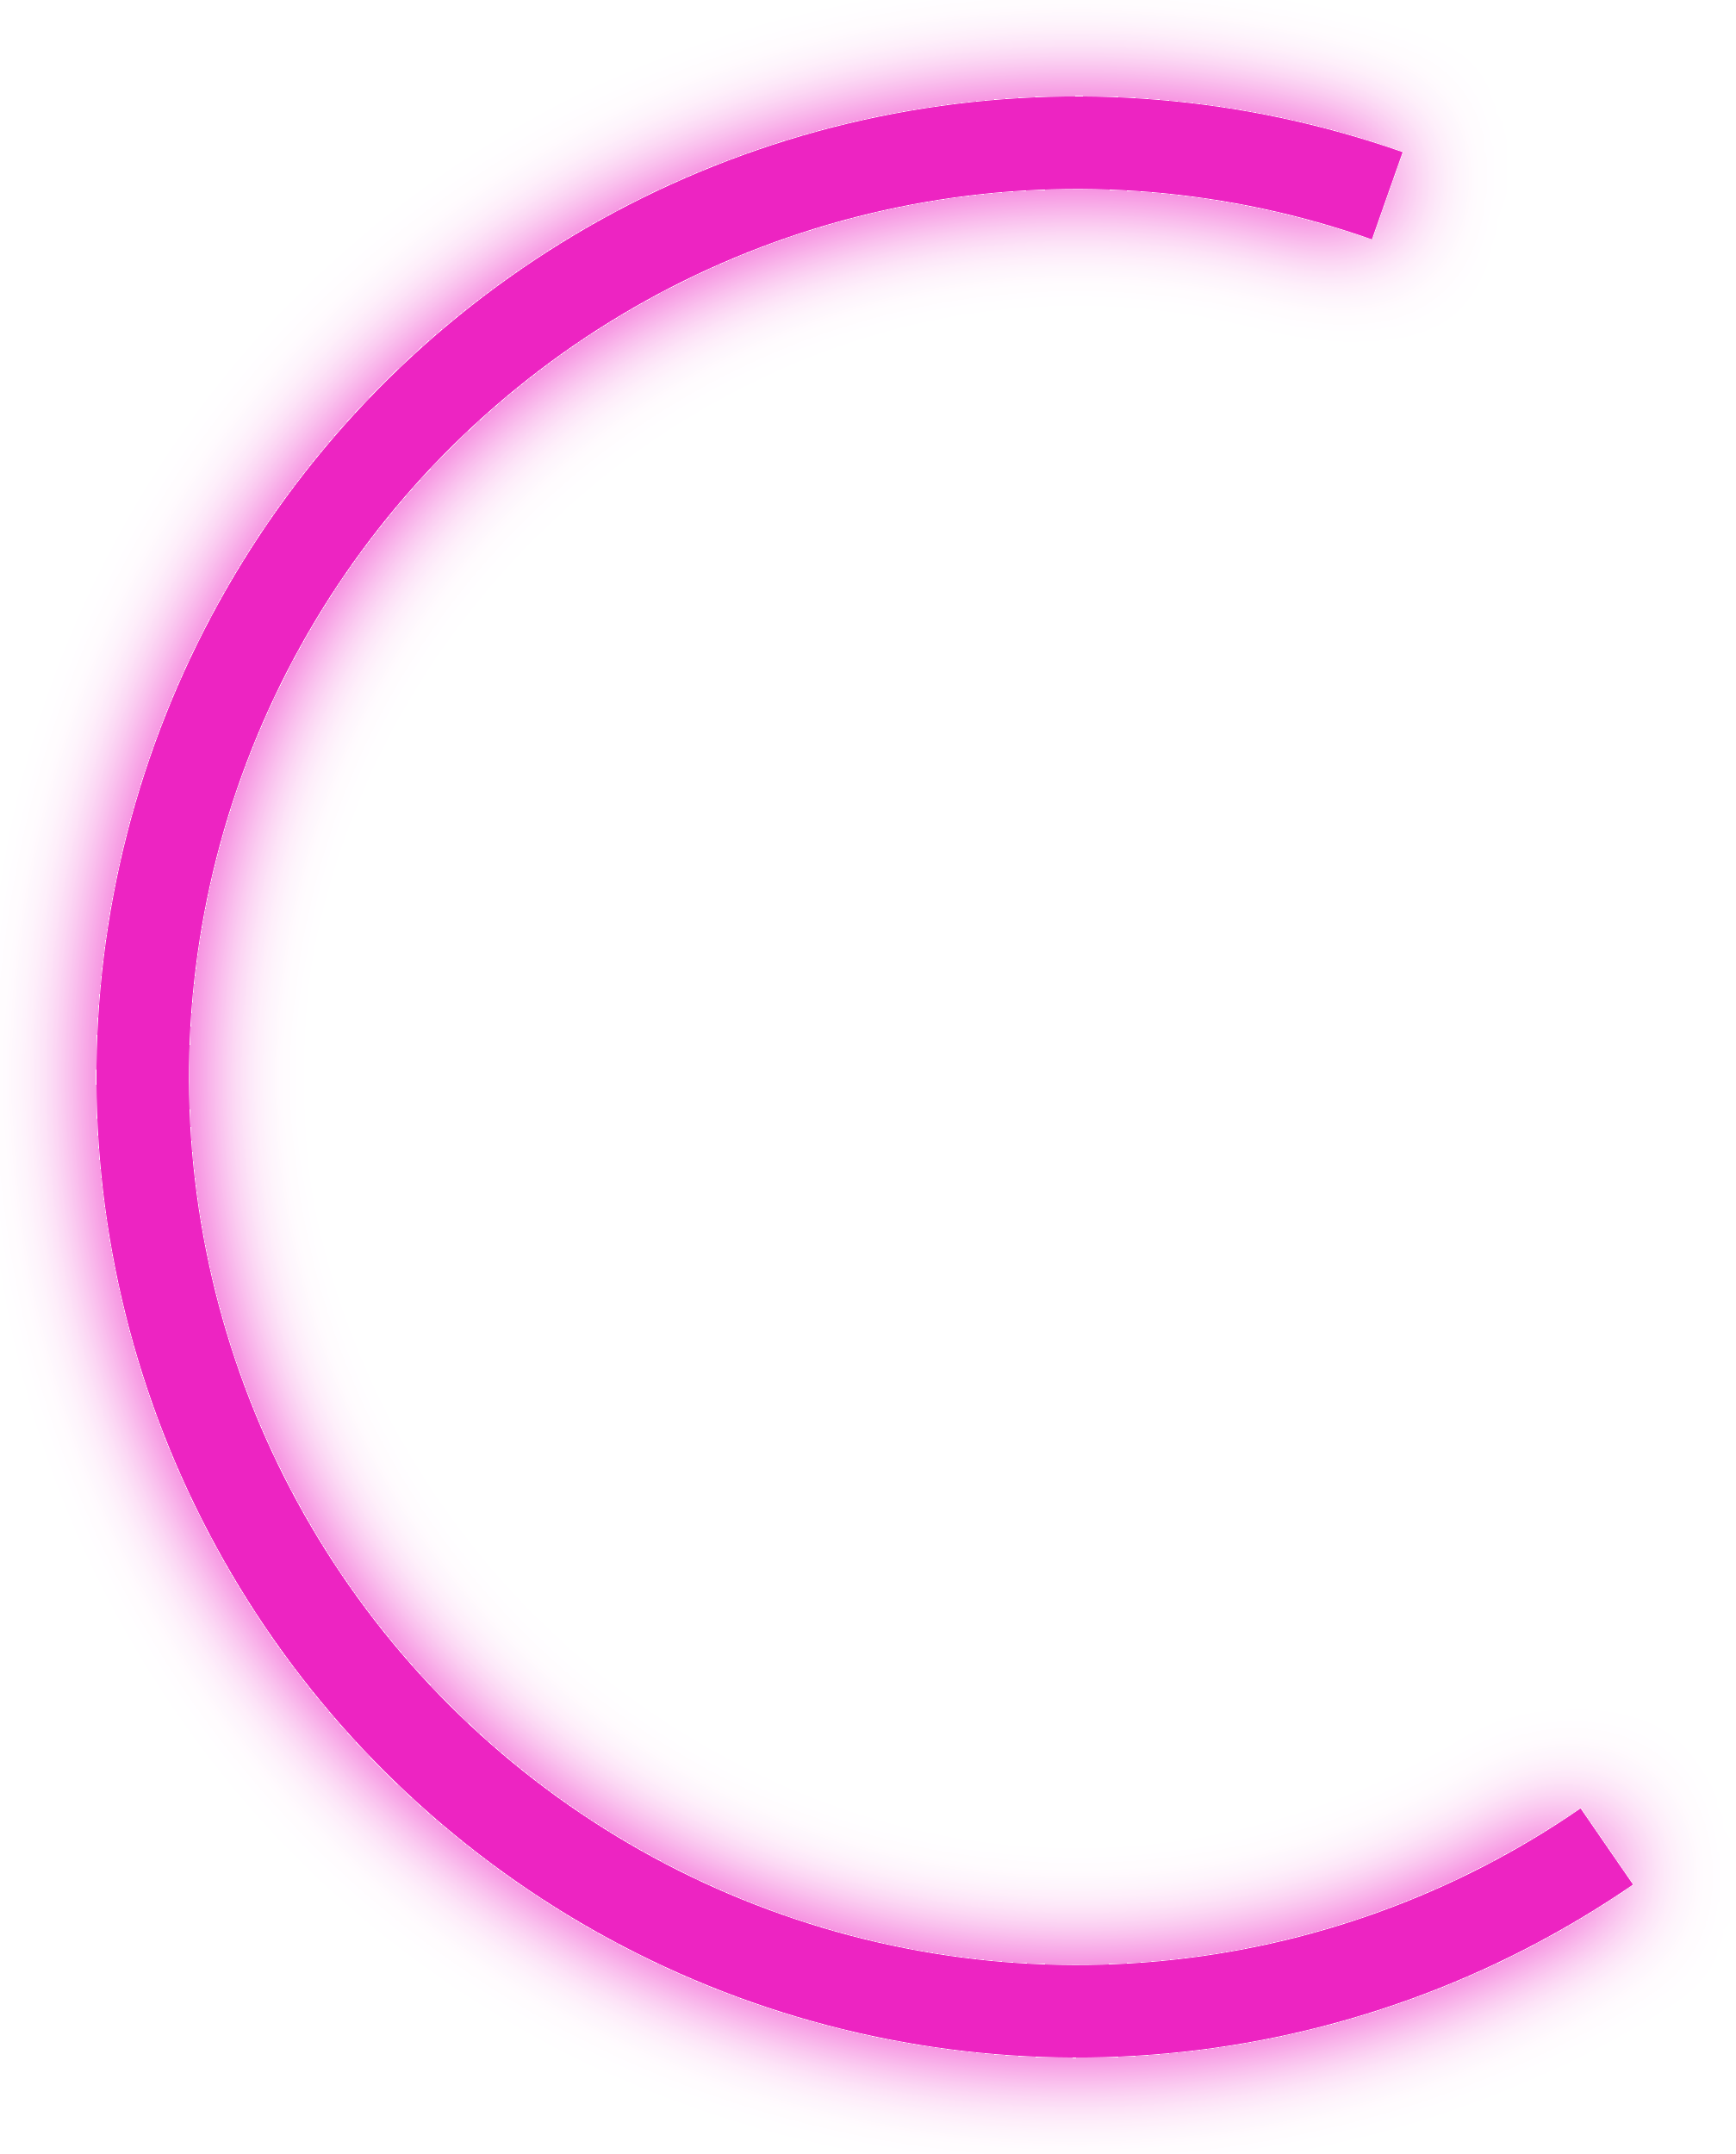
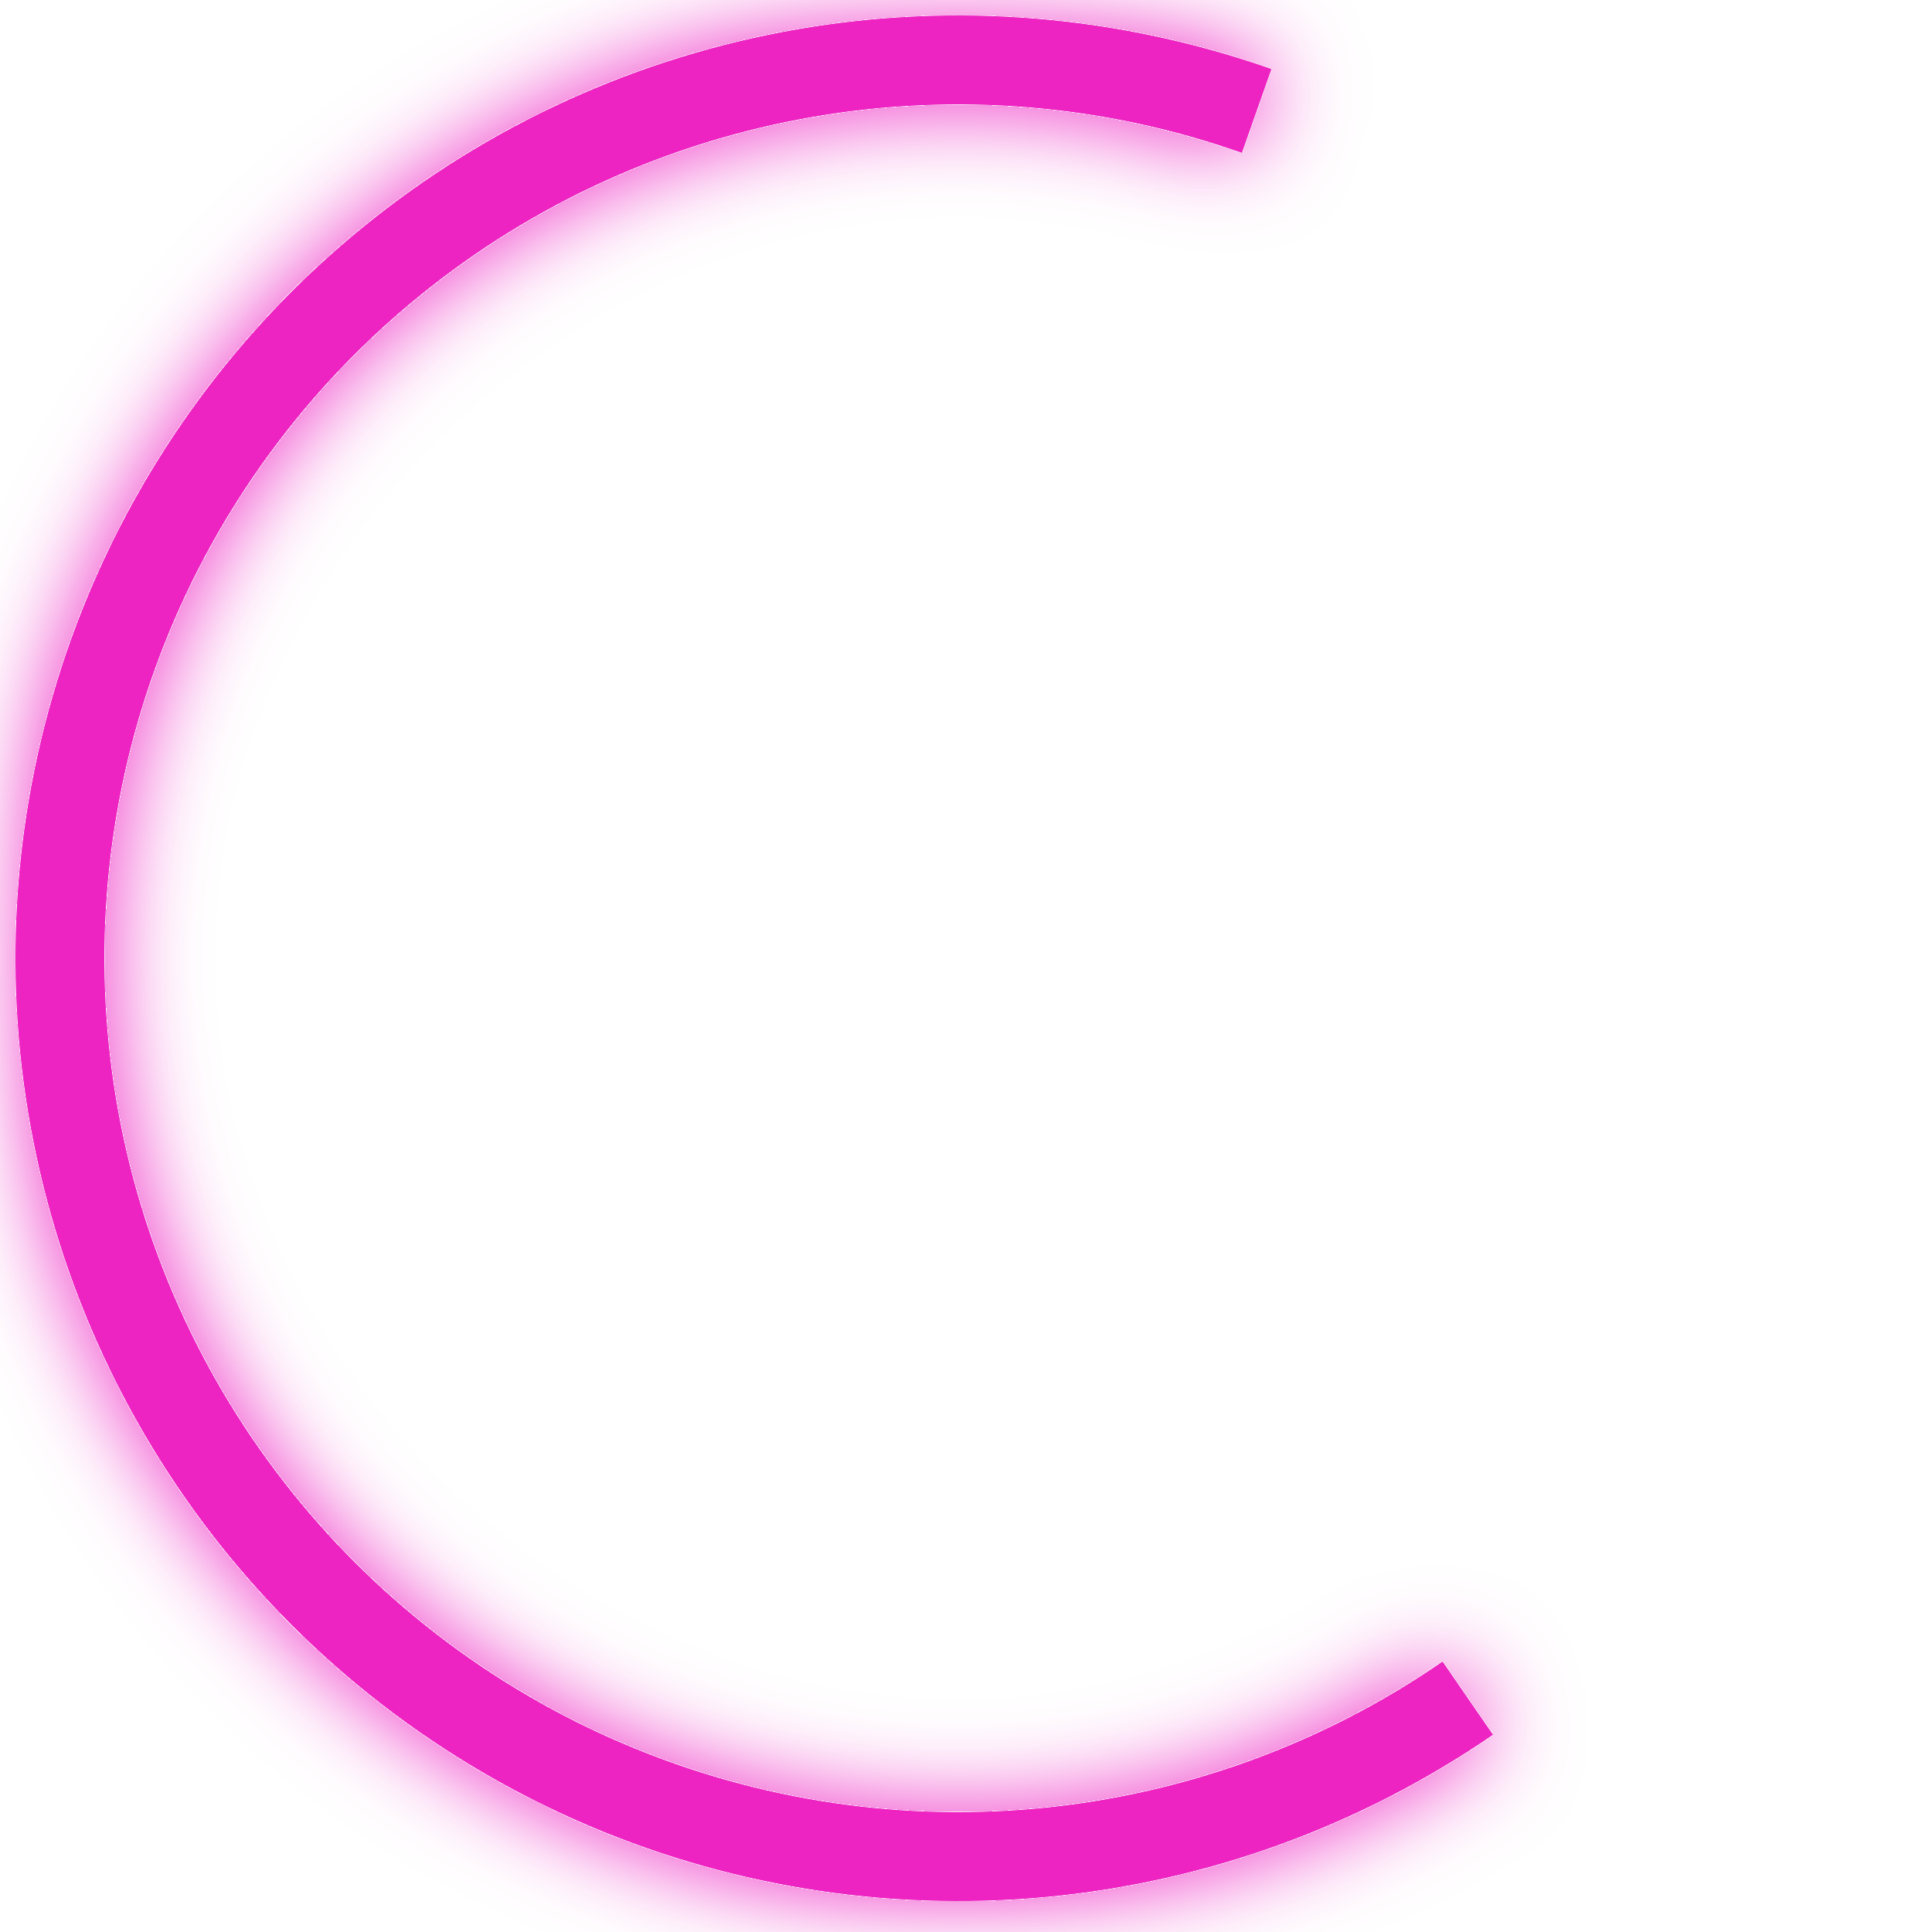
- <svg xmlns="http://www.w3.org/2000/svg" width="108" height="134" viewBox="0 0 108 134" fill="none">
+ <svg xmlns="http://www.w3.org/2000/svg" width="130" height="130" viewBox="5 5 125 125" fill="none">
  <g filter="url(#filter0_d_2_11221)">
    <path d="M87.265 9.464C77.422 5.998 66.855 5.114 56.573 6.898C46.292 8.681 36.639 13.073 28.54 19.652C20.44 26.232 14.164 34.779 10.31 44.477C6.457 54.175 5.157 64.699 6.533 75.043C7.908 85.387 11.915 95.205 18.169 103.559C24.423 111.912 32.715 118.522 42.253 122.755C51.791 126.988 62.256 128.704 72.646 127.738C83.037 126.772 93.006 123.157 101.6 117.238L98.335 112.498C90.552 117.858 81.523 121.132 72.114 122.007C62.703 122.882 53.227 121.328 44.589 117.494C35.95 113.66 28.441 107.674 22.777 100.109C17.113 92.544 13.484 83.652 12.238 74.284C10.992 64.916 12.17 55.385 15.66 46.602C19.149 37.819 24.833 30.078 32.169 24.12C39.504 18.161 48.246 14.184 57.557 12.569C66.869 10.954 76.439 11.754 85.353 14.893L87.265 9.464Z" fill="#ED24C2" />
  </g>
  <defs>
    <filter id="filter0_d_2_11221" x="0" y="0" width="107.6" height="134" filterUnits="userSpaceOnUse" color-interpolation-filters="sRGB">
      <feFlood flood-opacity="0" result="BackgroundImageFix" />
      <feColorMatrix in="SourceAlpha" type="matrix" values="0 0 0 0 0 0 0 0 0 0 0 0 0 0 0 0 0 0 127 0" result="hardAlpha" />
      <feOffset />
      <feGaussianBlur stdDeviation="3" />
      <feComposite in2="hardAlpha" operator="out" />
      <feColorMatrix type="matrix" values="0 0 0 0 0.929 0 0 0 0 0.141 0 0 0 0 0.761 0 0 0 1 0" />
      <feBlend mode="normal" in2="BackgroundImageFix" result="effect1_dropShadow_2_11221" />
      <feBlend mode="normal" in="SourceGraphic" in2="effect1_dropShadow_2_11221" result="shape" />
    </filter>
  </defs>
</svg>
